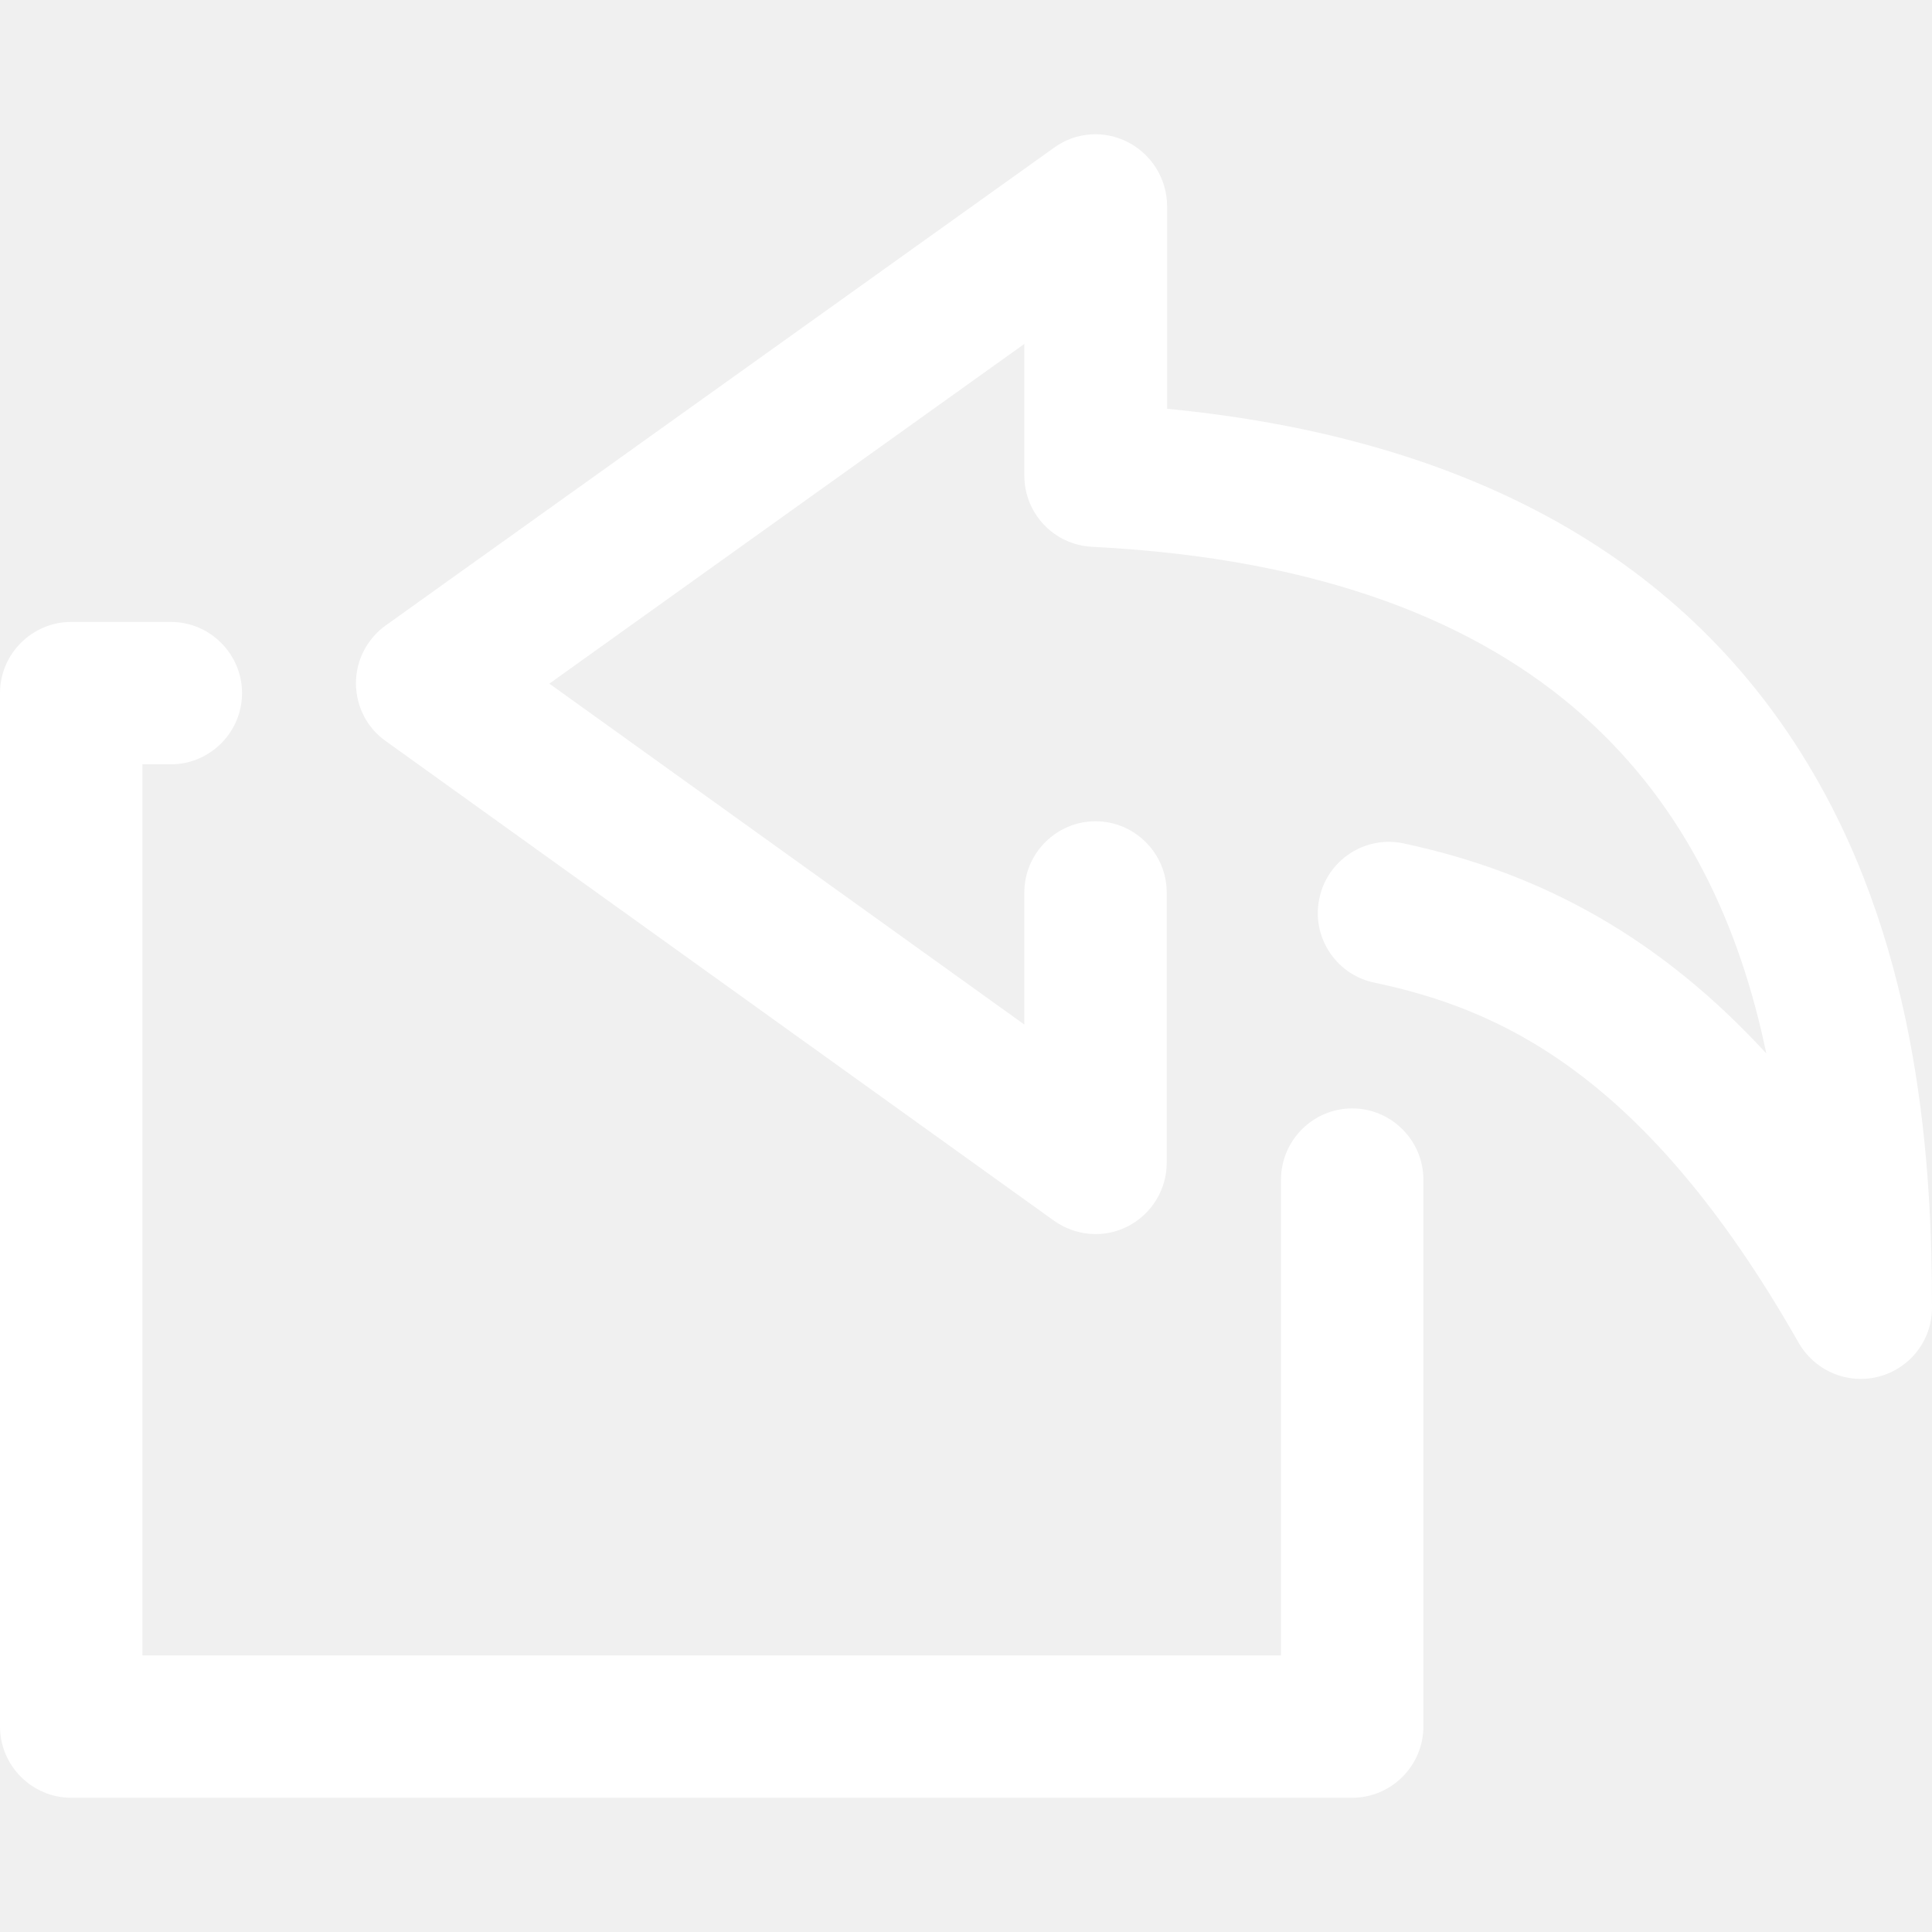
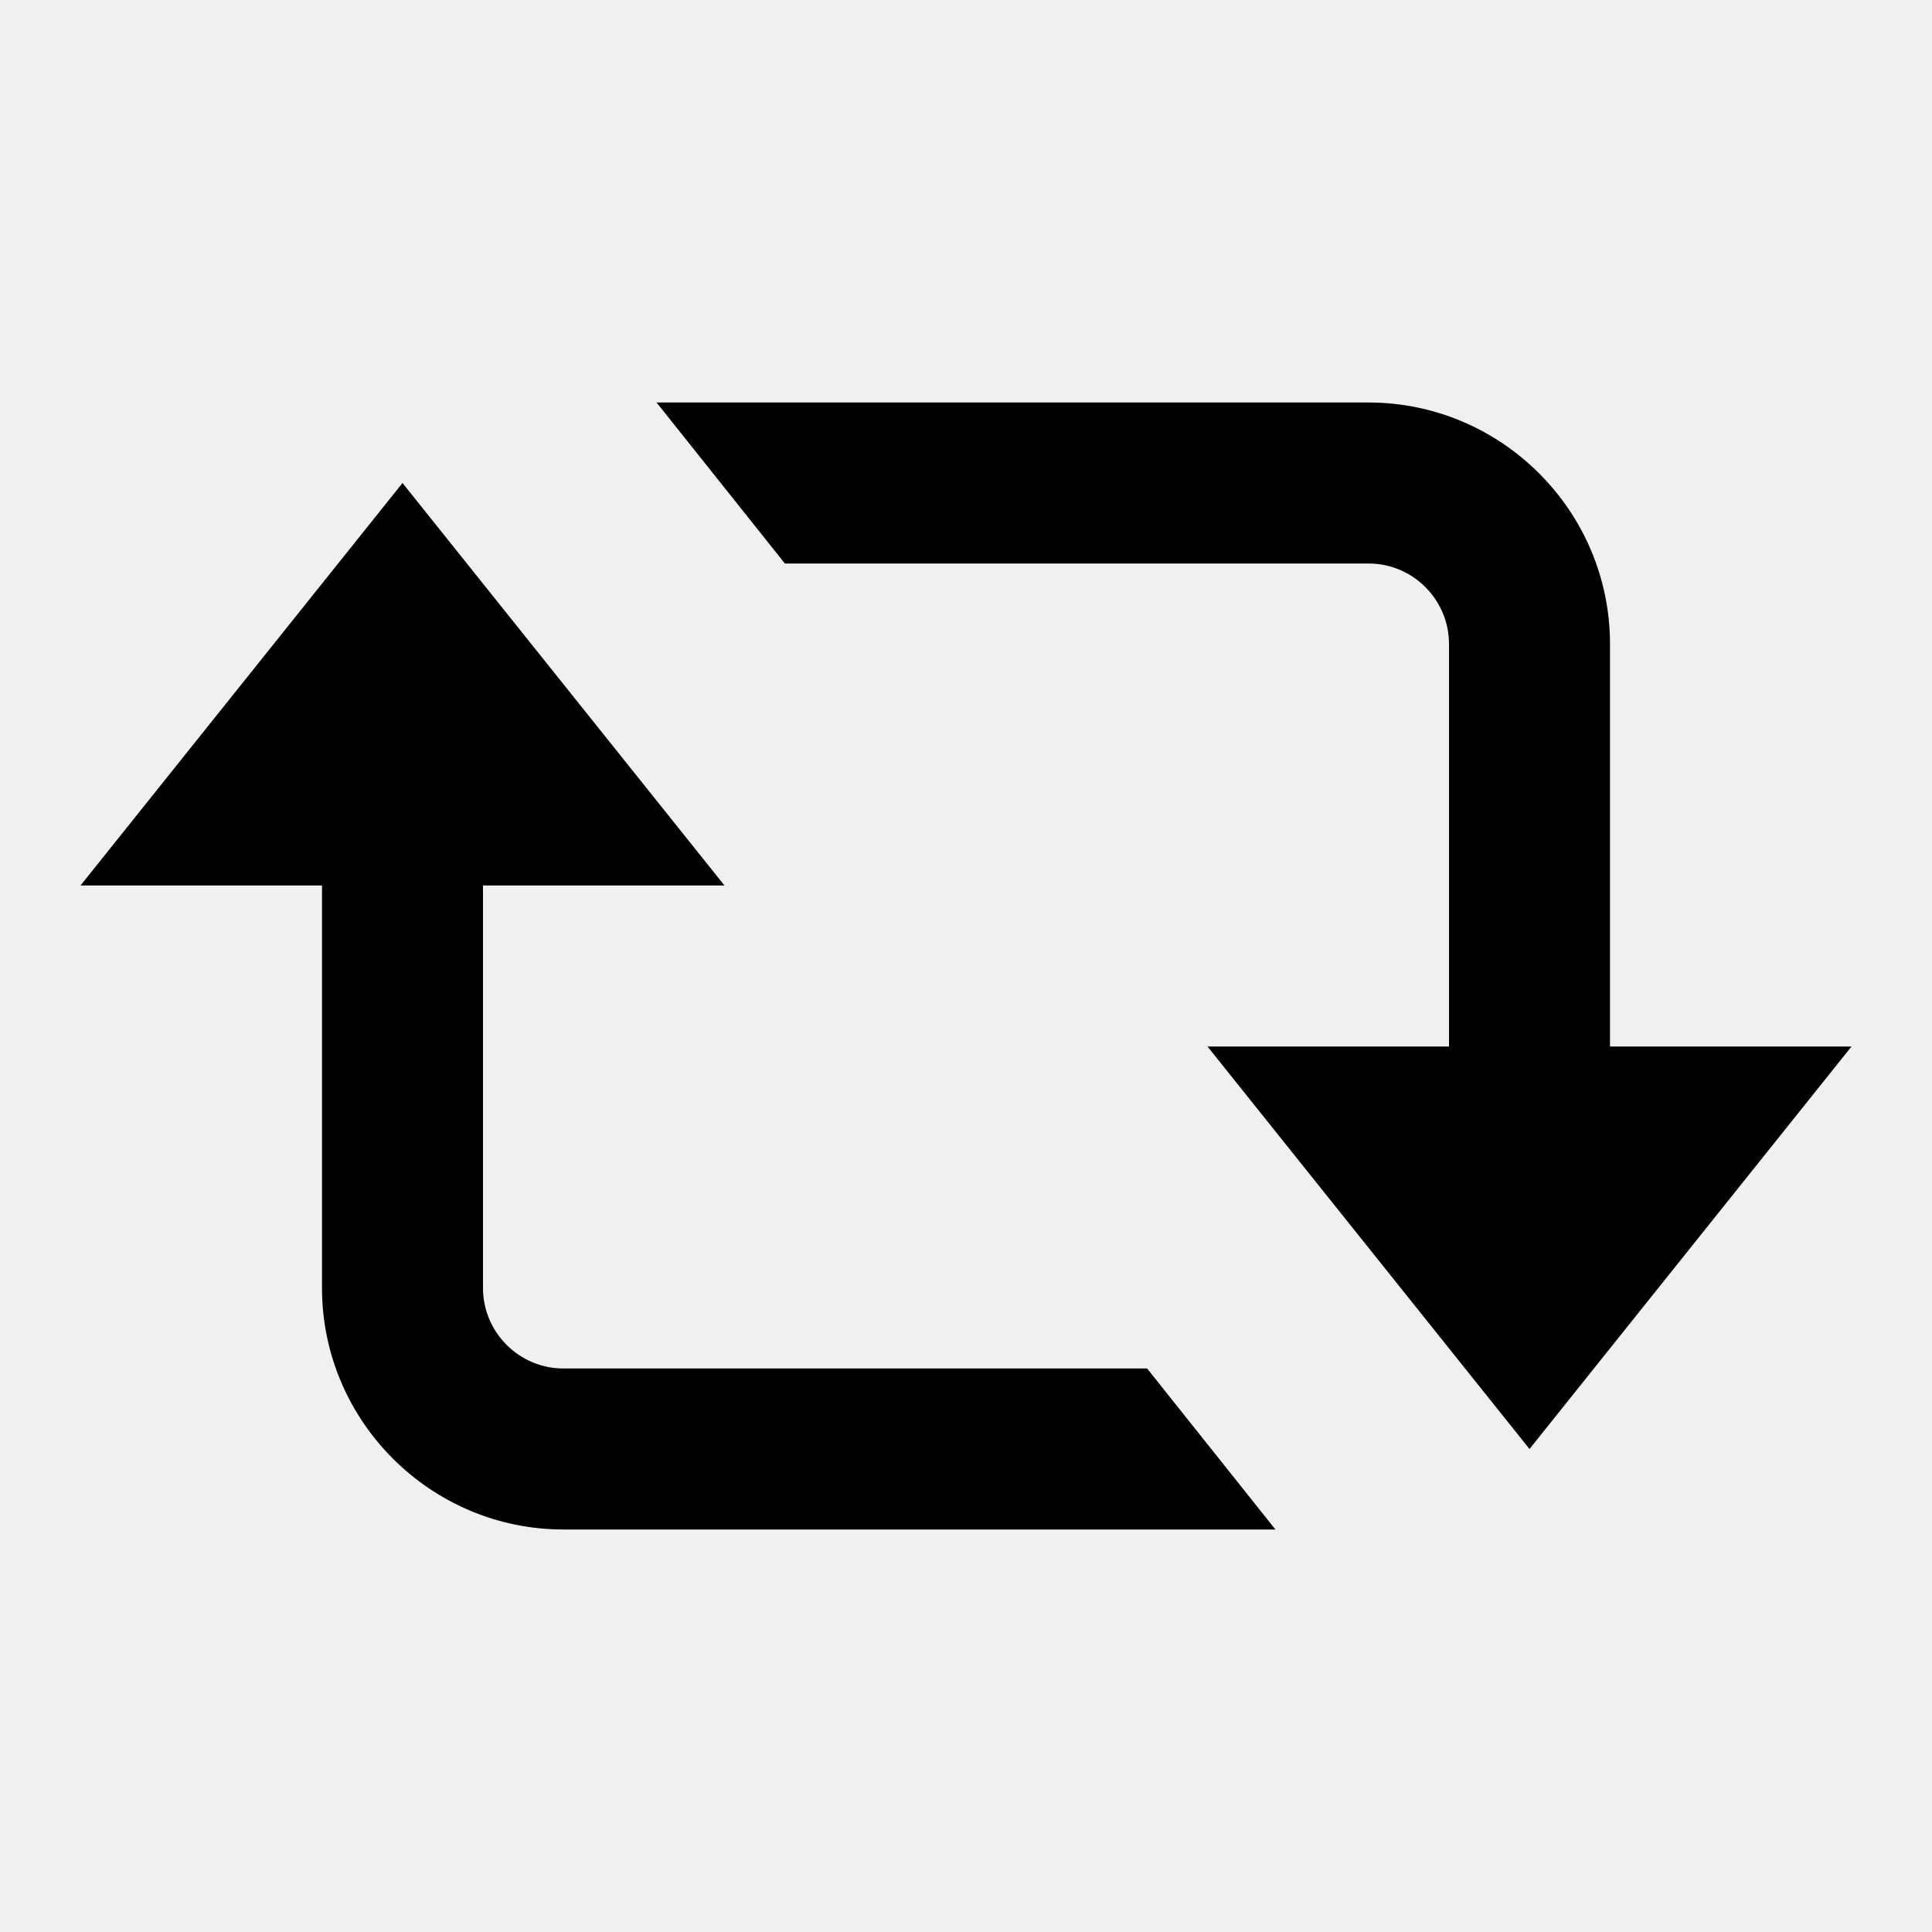
- <svg xmlns="http://www.w3.org/2000/svg" version="1.1" id="Layer_1" x="0px" y="0px" viewBox="0 0 488.5 488.5" style="enable-background:new 0 0 488.5 488.5;" xml:space="preserve" width="21px" height="21px">
-   <g>
-     <g>
-       <path d="M458.4,195.355c-31.3-53.6-86.2-84.5-163.3-92v-51.4c-0.1-6.8-3.9-12.9-9.9-16c-6-3.1-13.2-2.6-18.7,1.4l-169,120.8    c-4.7,3.4-7.5,8.8-7.5,14.6s2.8,11.3,7.5,14.6l169,121.3c5.5,3.9,12.7,4.5,18.7,1.4c6-3.1,9.8-9.3,9.8-16v-68.4    c0-9.9-8.1-18-18-18c-9.9,0-18,8.1-18,18v33.4l-120.1-86.2l120.1-85.9v33.3c0,9.6,7.5,17.5,17.1,18    c117.1,5.9,157.5,65.5,170.5,128.1c-26.3-28.6-56-45.5-91.7-53.1c-9.7-2.1-19.3,4.2-21.3,13.9c-2.1,9.7,4.2,19.3,13.9,21.3    c31.2,6.6,68.4,22.6,107.3,91.1c3.3,5.7,9.3,9.1,15.7,9.1c1.5,0,3.1-0.2,4.6-0.6c7.9-2.1,13.4-9.2,13.4-17.4    C488.5,294.655,485.4,241.455,458.4,195.355z" fill="#FFFFFF" />
-     </g>
-   </g>
-   <g>
-     <g>
-       <path d="M341.9,280.255c-9.9,0-18,8.1-18,18v120.3H36v-225.3h7.2c9.9,0,18-8.1,18-18c0-9.9-8.1-18-18-18H18c-9.9,0-18,8.1-18,18    v261.3c0,9.9,8.1,18,18,18h323.9c9.9,0,18-8.1,18-18v-138.3C359.9,288.355,351.8,280.255,341.9,280.255z" fill="#FFFFFF" />
-     </g>
+ <svg xmlns="http://www.w3.org/2000/svg" viewBox="0 0 24 24" version="1.1" width="21" height="21">
+   <g id="surface1">
+     <path style=" " d="M 8.156 5 L 9.75 7 L 17 7 C 17.551 7 18 7.449 18 8 L 18 13 L 15 13 L 19 18 L 23 13 L 20 13 L 20 8 C 20 6.348 18.652 5 17 5 Z M 5 6 L 1 11 L 4 11 L 4 16 C 4 17.652 5.348 19 7 19 L 15.844 19 L 14.25 17 L 7 17 C 6.449 17 6 16.551 6 16 L 6 11 L 9 11 Z " />
  </g>
</svg>
